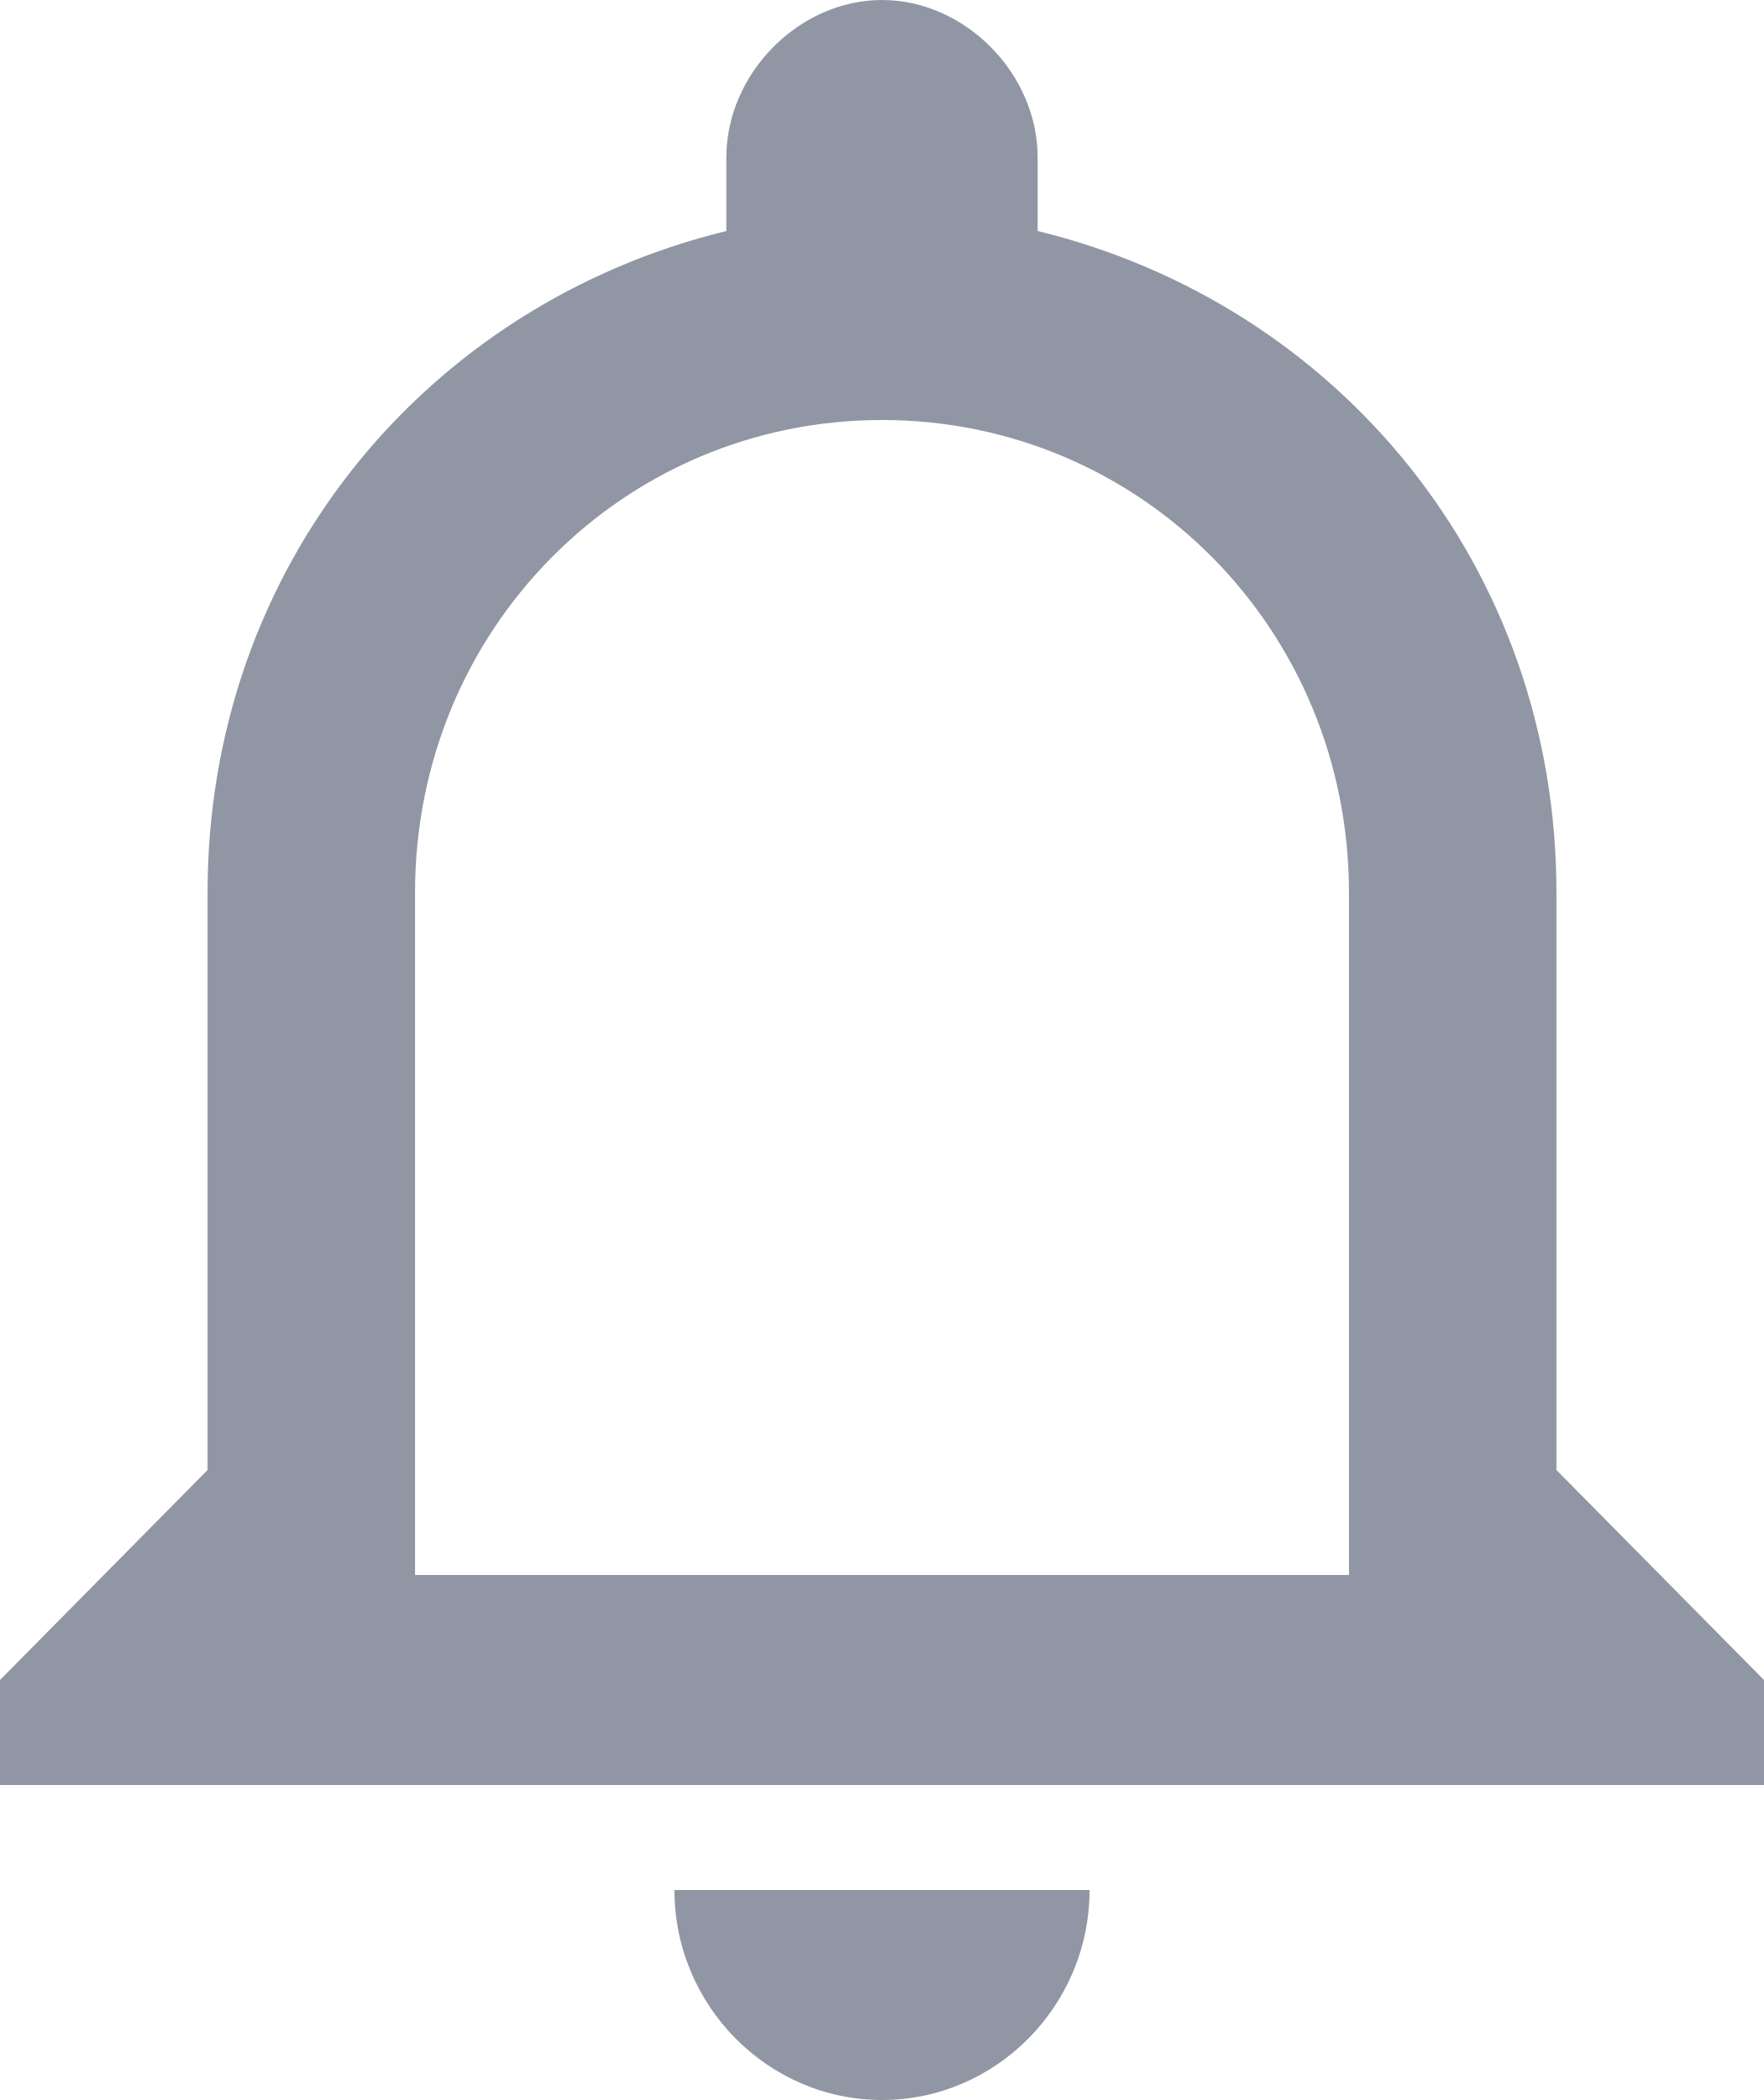
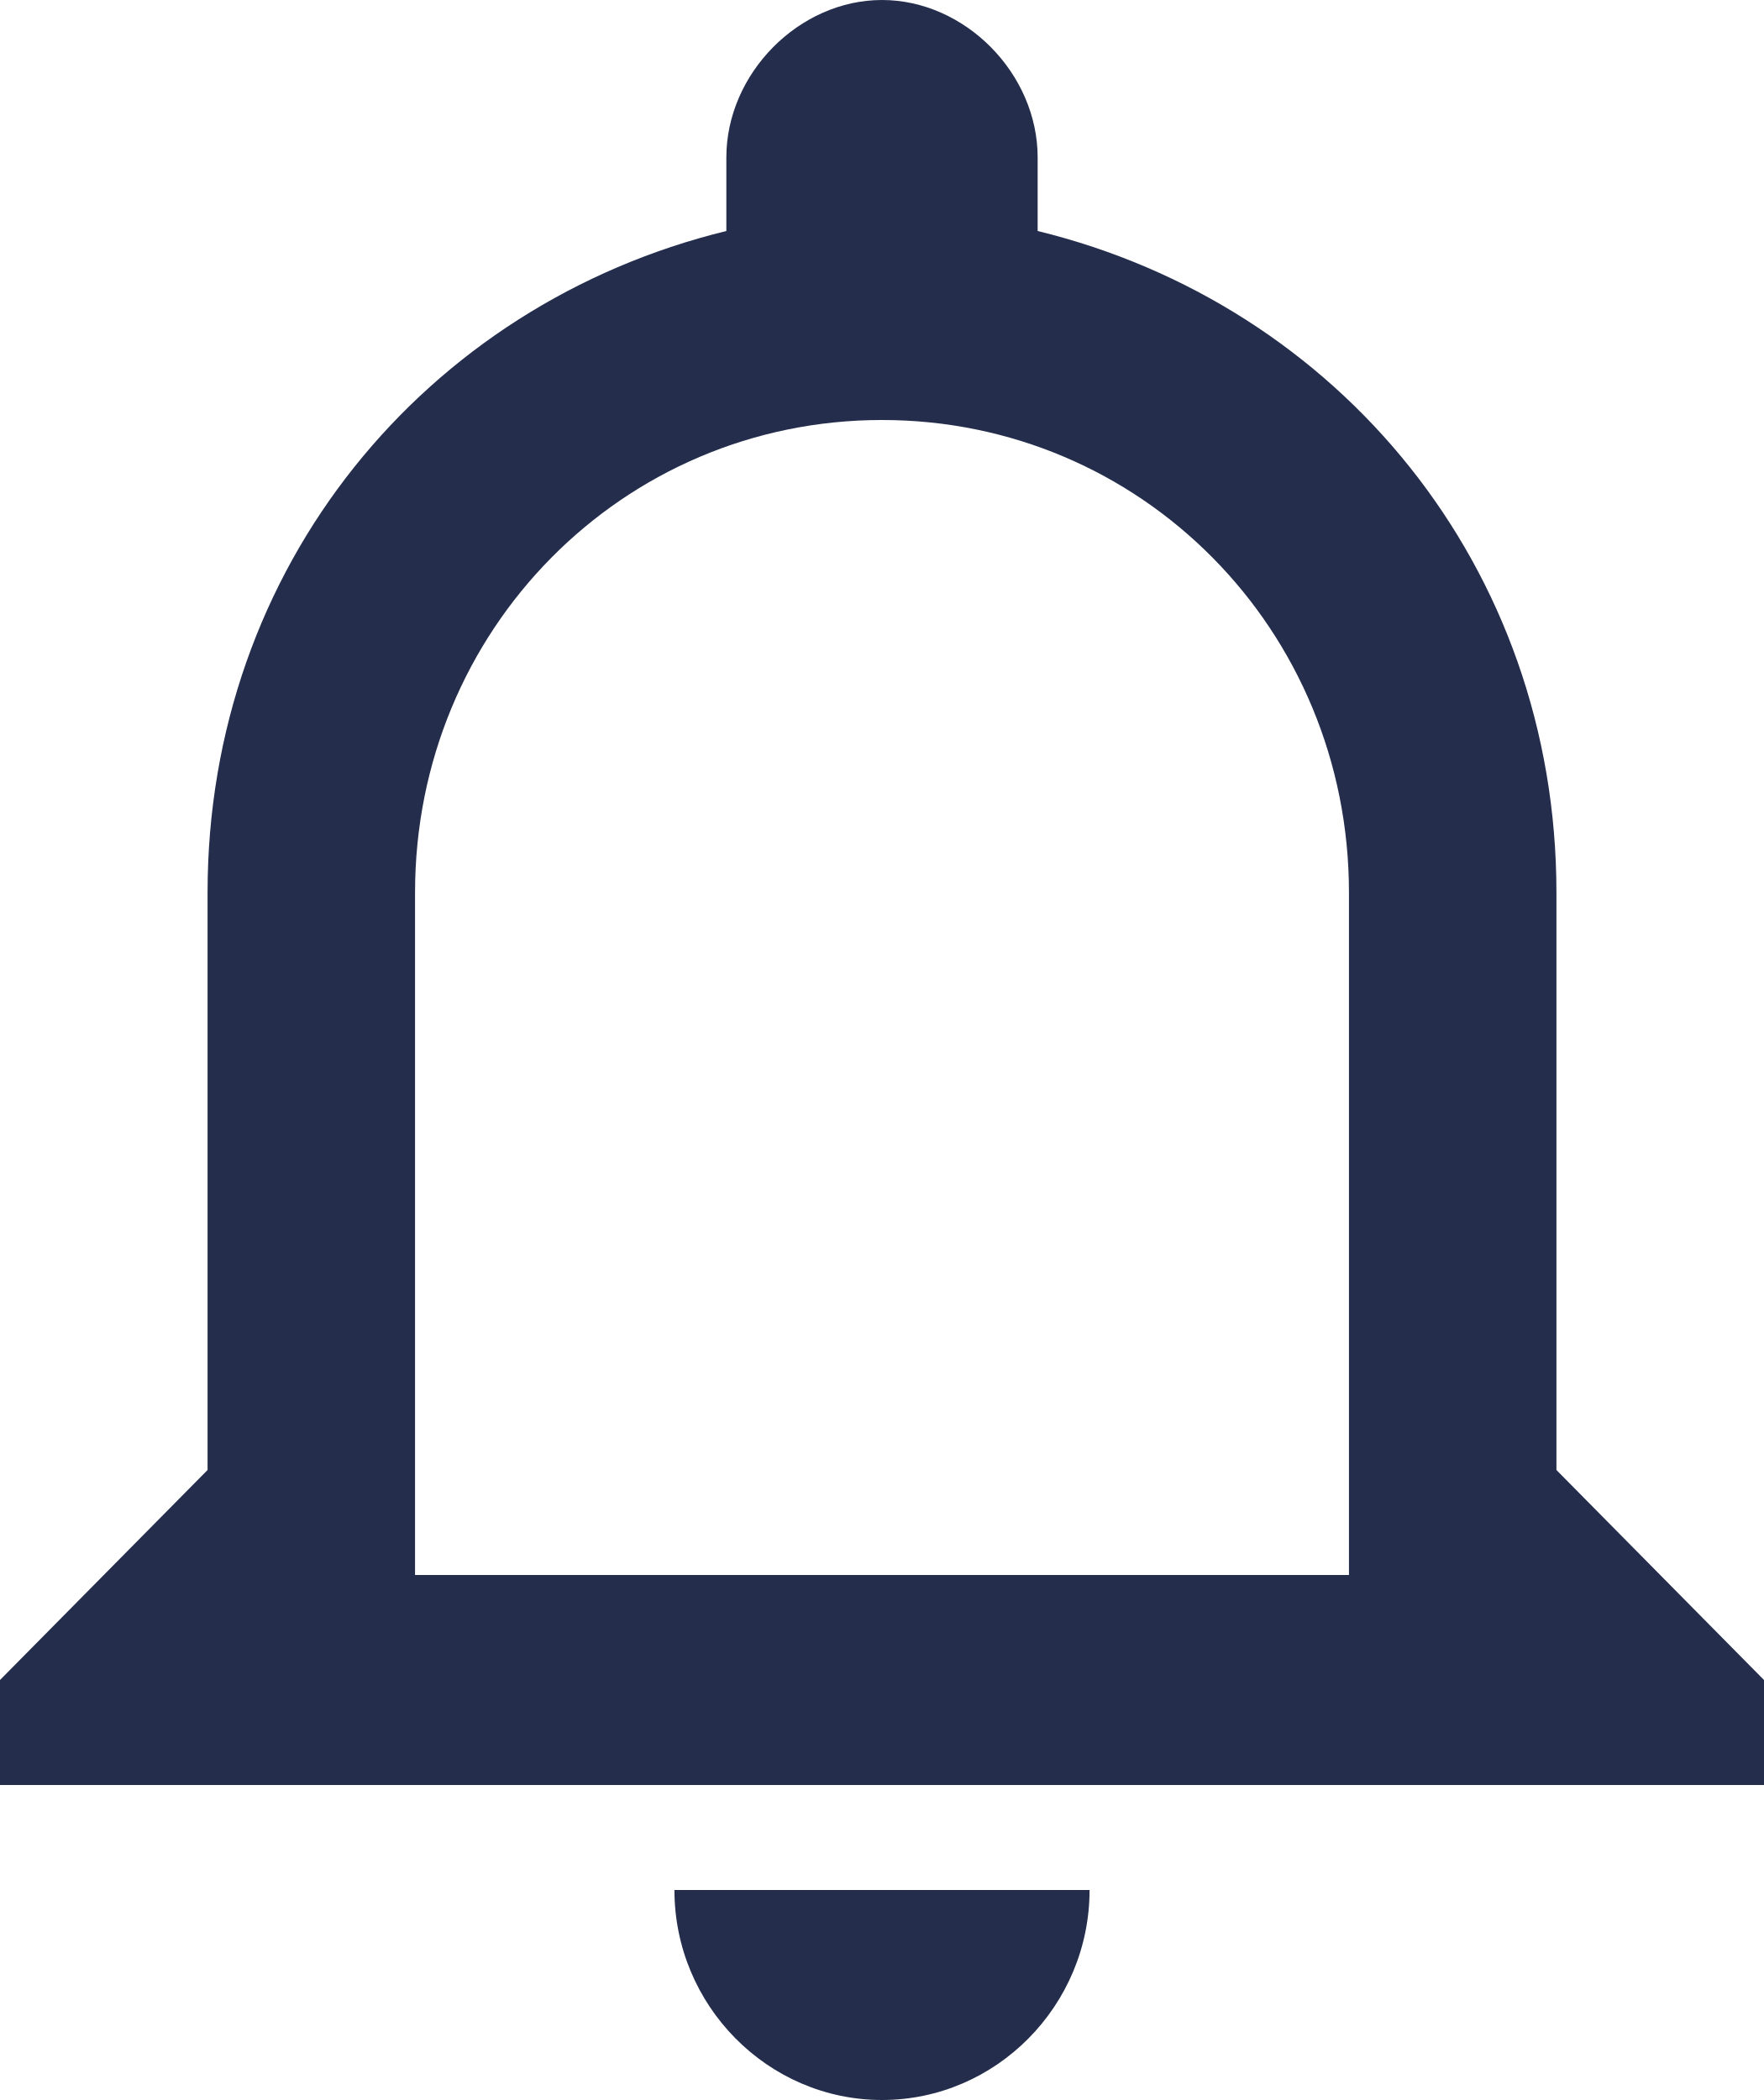
<svg xmlns="http://www.w3.org/2000/svg" width="21px" height="25px" viewBox="0 0 21 25" version="1.1">
-   <g id="Scrum" stroke="none" stroke-width="1" fill="none" fill-rule="evenodd" opacity="0.5">
-     <g id="Scrum---Hover-Team-member" transform="translate(-1291, -23)" fill="#242E4C" fill-rule="nonzero">
-       <g id="Group" transform="translate(0, -44)">
-         <g id="Navbar" transform="translate(0, 44)">
-           <g id="icon/notification">
-             <g transform="translate(1291, 23)">
-               <path d="M10.5,25 C11.859,25 12.971,23.875 12.971,22.5 L8.029,22.5 C8.029,23.875 9.141,25 10.5,25 Z M18.529,17.5 L18.529,10.625 C18.529,6.75 15.935,3.625 12.353,2.75 L12.353,1.875 C12.353,0.875 11.488,0 10.5,0 C9.512,0 8.647,0.875 8.647,1.875 L8.647,2.75 C5.065,3.625 2.471,6.75 2.471,10.625 L2.471,17.5 L0,20 L0,21.25 L21,21.25 L21,20 L18.529,17.5 Z M16.059,18.75 L4.941,18.75 L4.941,10.625 C4.941,7.5 7.412,5 10.5,5 C13.588,5 16.059,7.5 16.059,10.625 L16.059,18.75 Z" id="Shape" />
-             </g>
+   <g id="Scrum" stroke="none" stroke-width="1" fill="none" fill-rule="evenodd">
+     <g id="Scrumbs-User-Dropdown" transform="translate(-1291, -23)" fill="#242E4C" fill-rule="nonzero">
+       <g id="Navbar">
+         <g id="icon/notification">
+           <g transform="translate(1291, 23)">
+             <path d="M10.5,25 C11.859,25 12.971,23.875 12.971,22.5 L8.029,22.5 C8.029,23.875 9.141,25 10.5,25 Z M18.529,17.5 L18.529,10.625 C18.529,6.75 15.935,3.625 12.353,2.75 L12.353,1.875 C12.353,0.875 11.488,0 10.5,0 C9.512,0 8.647,0.875 8.647,1.875 L8.647,2.75 C5.065,3.625 2.471,6.75 2.471,10.625 L2.471,17.5 L0,20 L0,21.25 L21,21.25 L21,20 L18.529,17.5 Z M16.059,18.75 L4.941,18.75 L4.941,10.625 C4.941,7.5 7.412,5 10.5,5 C13.588,5 16.059,7.5 16.059,10.625 L16.059,18.75 Z" id="Shape" />
          </g>
        </g>
      </g>
    </g>
  </g>
</svg>
